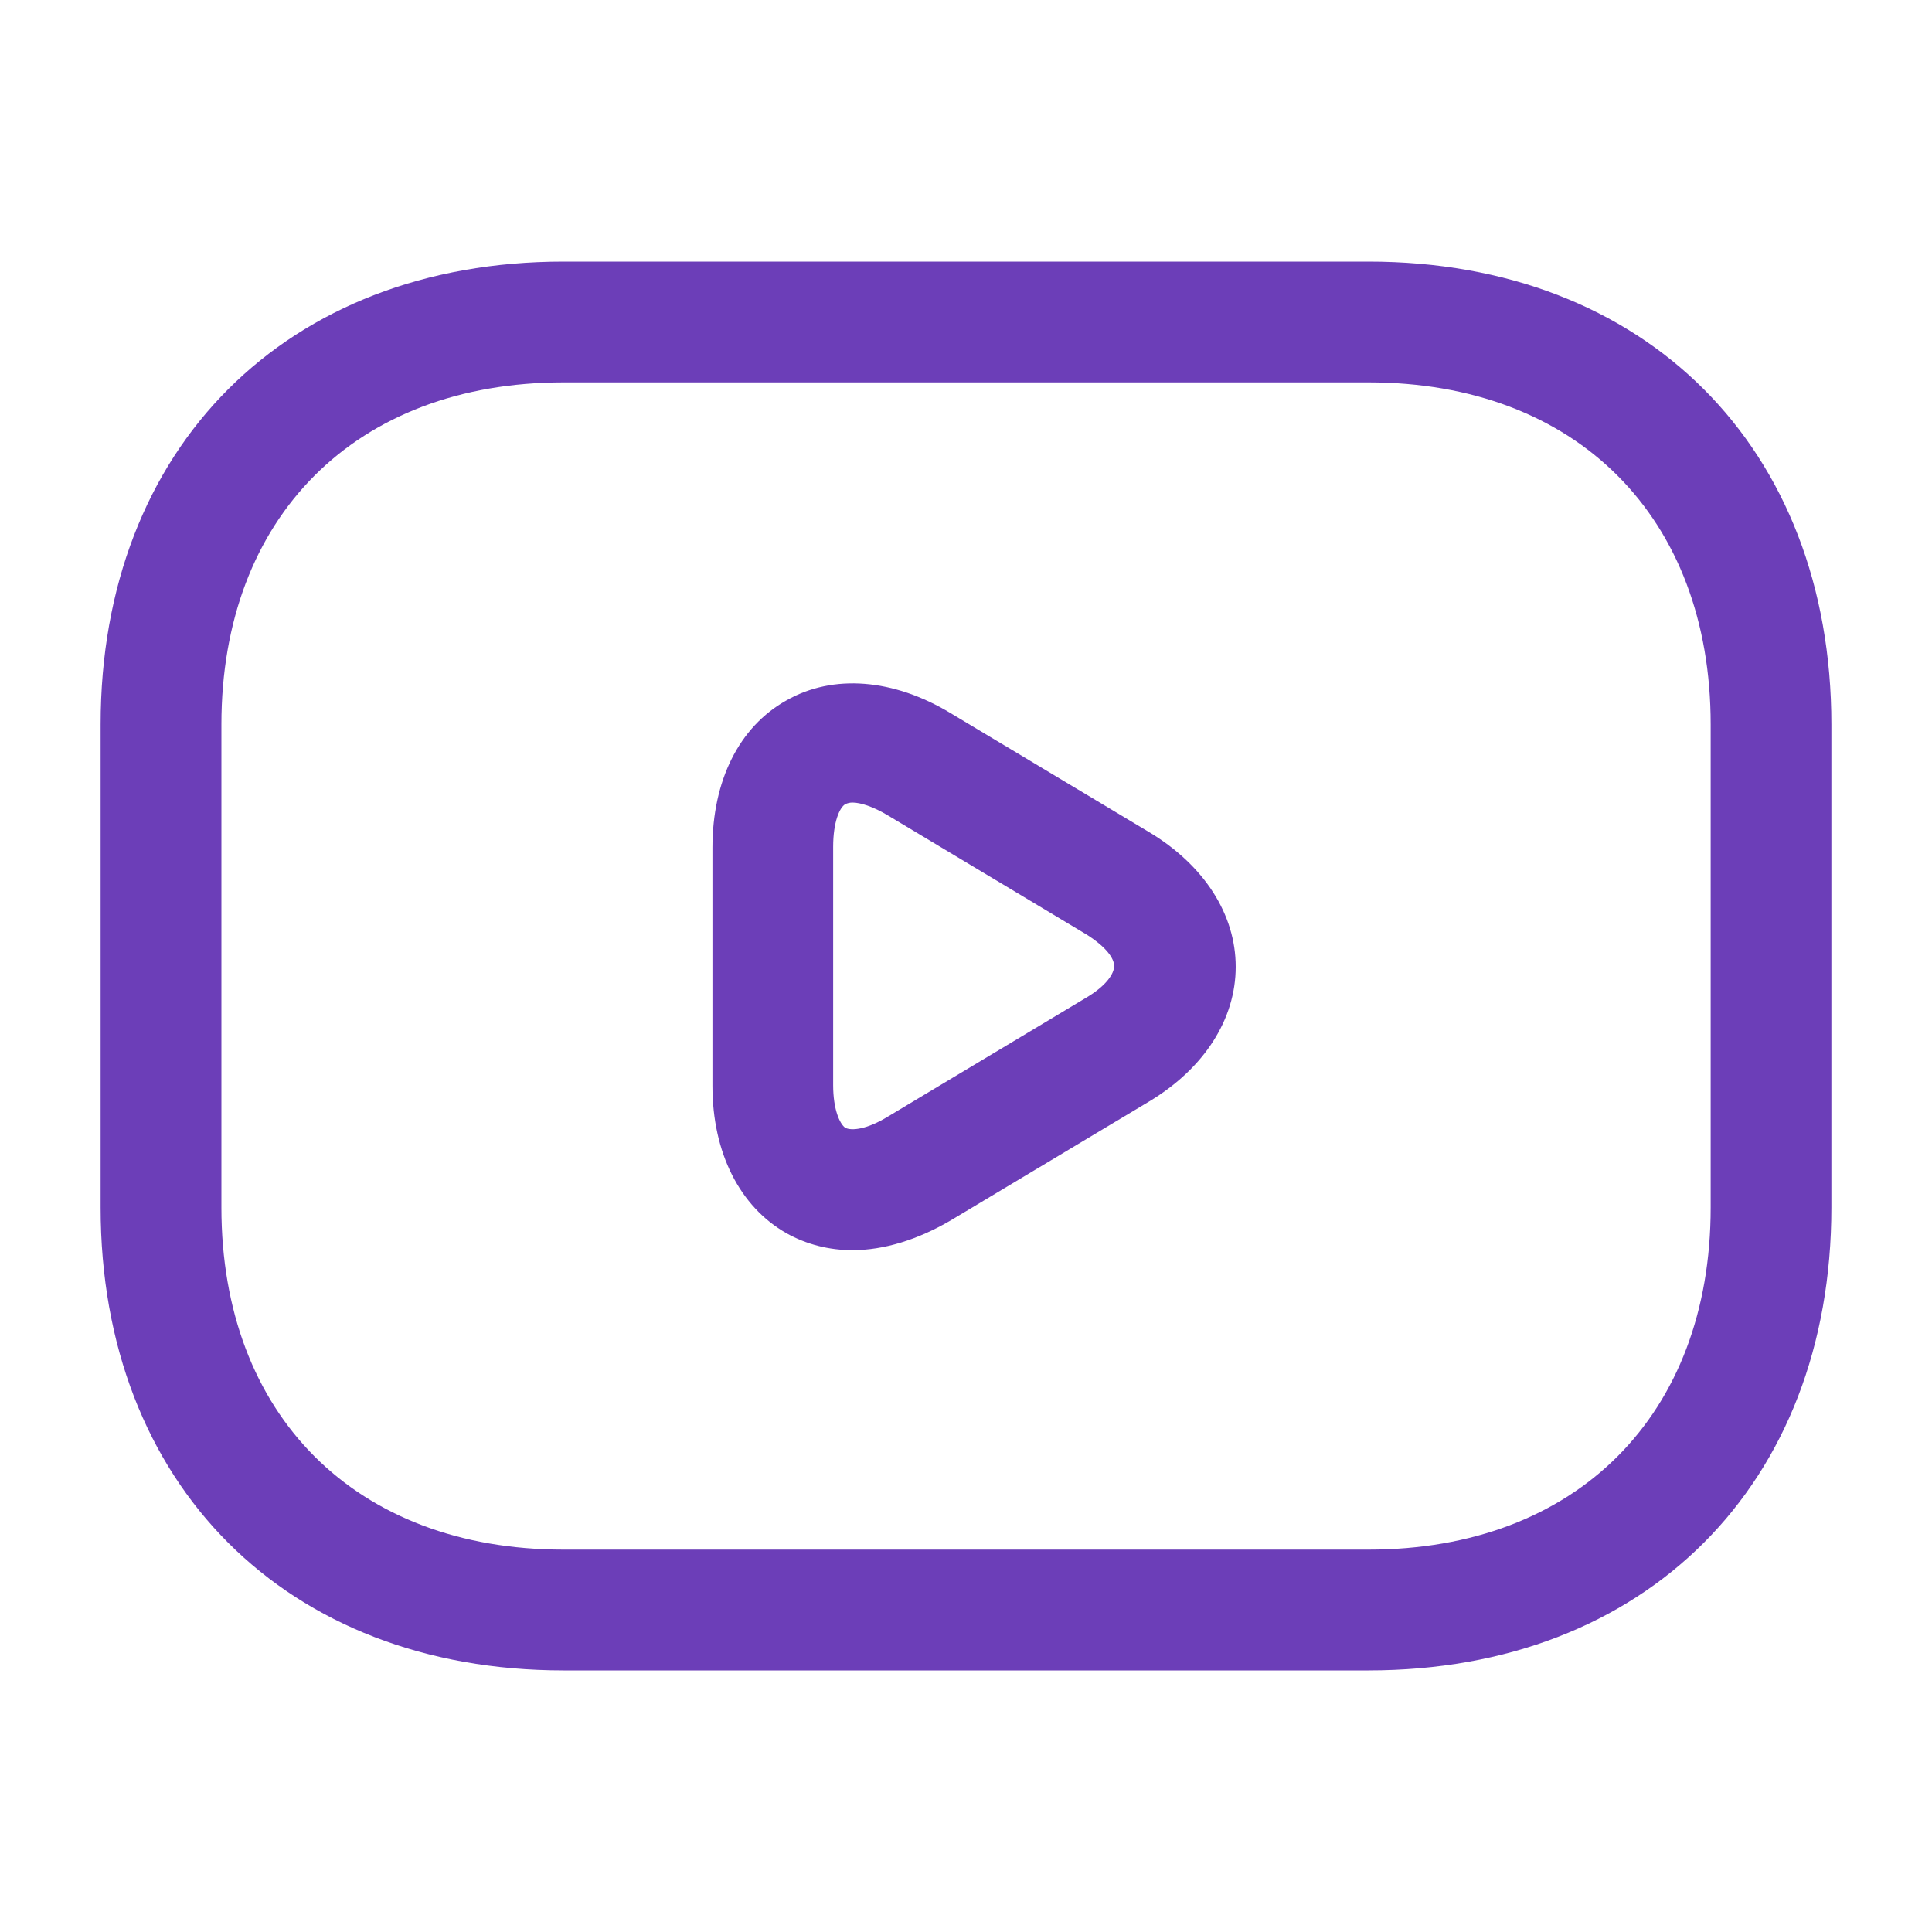
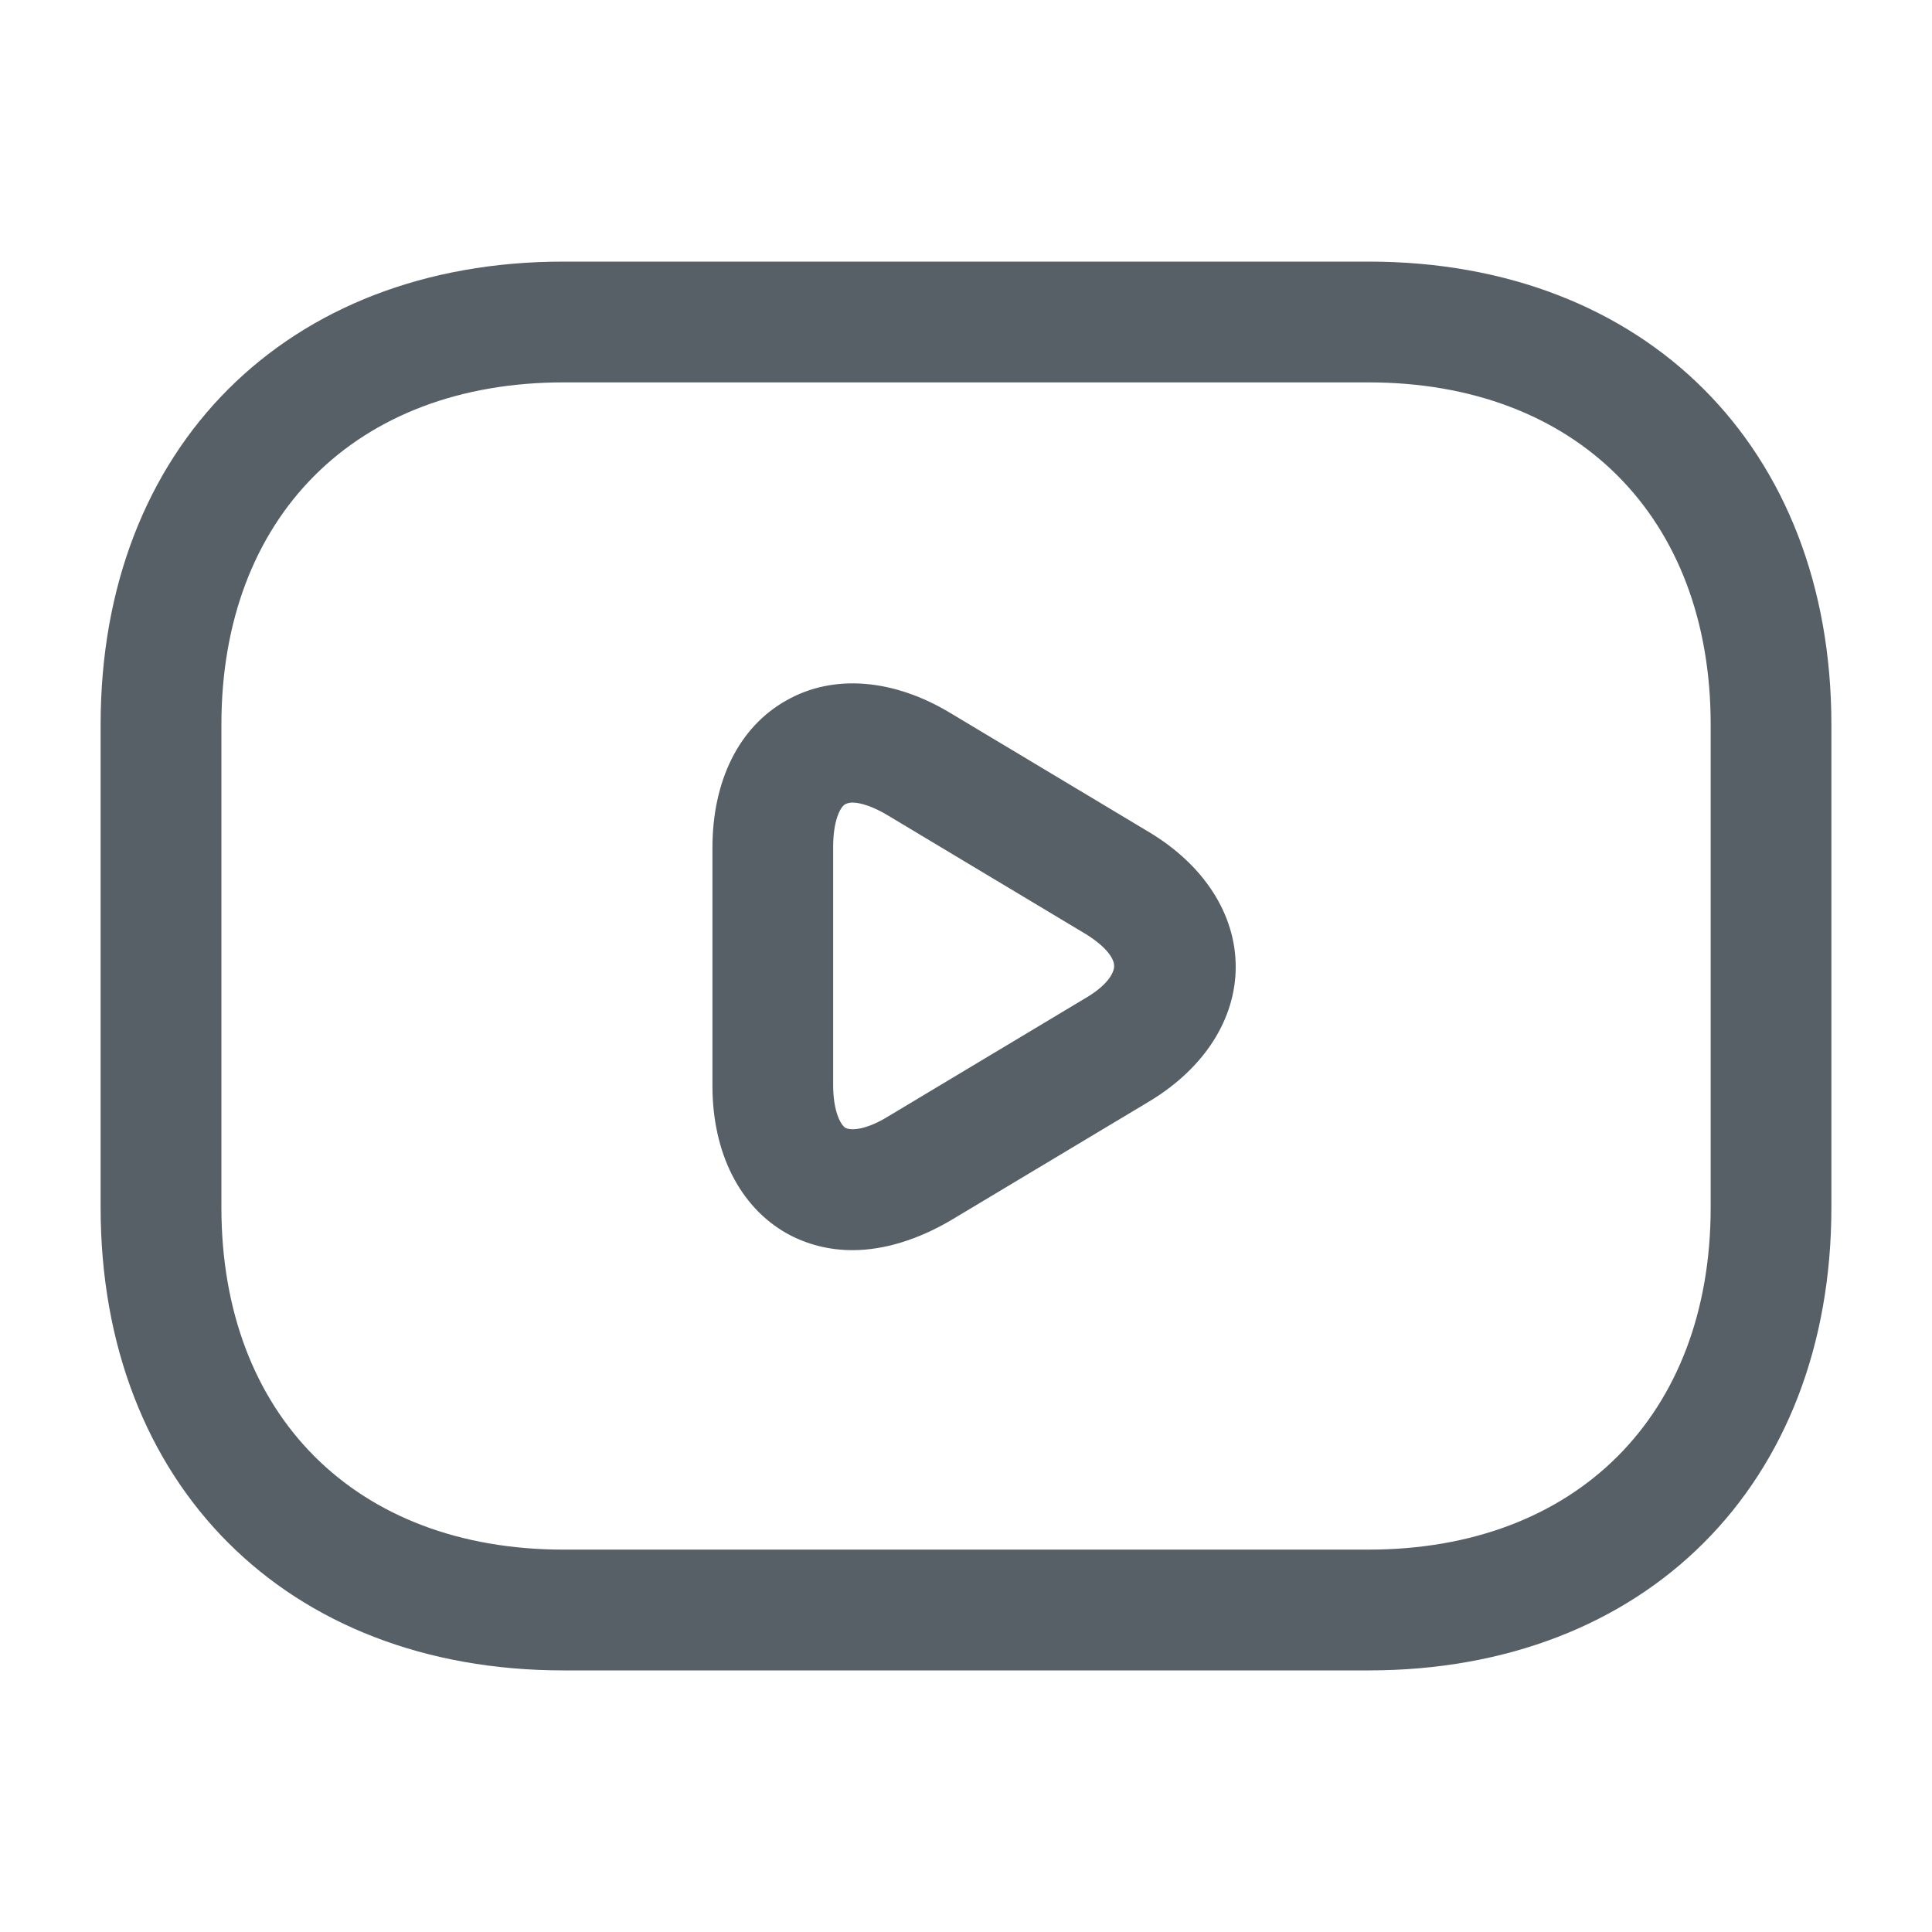
<svg xmlns="http://www.w3.org/2000/svg" width="25" height="25" viewBox="0 0 25 25" fill="none">
-   <path d="M17.708 21.615H7.292C3.708 21.615 1.302 19.208 1.302 15.625V9.375C1.302 5.792 3.708 3.385 7.292 3.385H17.708C21.292 3.385 23.698 5.792 23.698 9.375V15.625C23.698 19.208 21.292 21.615 17.708 21.615ZM7.292 4.948C4.604 4.948 2.865 6.688 2.865 9.375V15.625C2.865 18.313 4.604 20.052 7.292 20.052H17.708C20.396 20.052 22.136 18.313 22.136 15.625V9.375C22.136 6.688 20.396 4.948 17.708 4.948H7.292Z" fill="#6C3EB8" />
-   <path d="M11.031 16.177C10.729 16.177 10.438 16.104 10.177 15.958C9.573 15.615 9.219 14.917 9.219 14.052V10.969C9.219 10.104 9.562 9.406 10.177 9.063C10.781 8.719 11.562 8.781 12.302 9.229L14.875 10.771C15.583 11.198 15.99 11.833 15.99 12.51C15.99 13.188 15.583 13.823 14.875 14.25L12.302 15.792C11.875 16.042 11.438 16.177 11.031 16.177ZM11.031 10.385C10.999 10.385 10.967 10.392 10.938 10.406C10.865 10.448 10.781 10.635 10.781 10.958V14.042C10.781 14.354 10.865 14.542 10.938 14.594C11.021 14.635 11.219 14.615 11.49 14.448L14.062 12.906C14.323 12.75 14.417 12.594 14.417 12.5C14.417 12.406 14.323 12.26 14.062 12.094L11.49 10.552C11.302 10.438 11.135 10.385 11.031 10.385Z" fill="#6C3EB8" />
+   <path d="M17.708 21.615H7.292C3.708 21.615 1.302 19.208 1.302 15.625V9.375C1.302 5.792 3.708 3.385 7.292 3.385H17.708C21.292 3.385 23.698 5.792 23.698 9.375V15.625C23.698 19.208 21.292 21.615 17.708 21.615ZM7.292 4.948C4.604 4.948 2.865 6.688 2.865 9.375V15.625C2.865 18.313 4.604 20.052 7.292 20.052H17.708C20.396 20.052 22.136 18.313 22.136 15.625V9.375C22.136 6.688 20.396 4.948 17.708 4.948H7.292Z" fill="#576067" />
+   <path d="M11.031 16.177C10.729 16.177 10.438 16.104 10.177 15.958C9.573 15.615 9.219 14.917 9.219 14.052V10.969C9.219 10.104 9.562 9.406 10.177 9.063C10.781 8.719 11.562 8.781 12.302 9.229L14.875 10.771C15.583 11.198 15.99 11.833 15.99 12.51C15.99 13.188 15.583 13.823 14.875 14.25L12.302 15.792C11.875 16.042 11.438 16.177 11.031 16.177ZM11.031 10.385C10.999 10.385 10.967 10.392 10.938 10.406C10.865 10.448 10.781 10.635 10.781 10.958V14.042C10.781 14.354 10.865 14.542 10.938 14.594C11.021 14.635 11.219 14.615 11.49 14.448L14.062 12.906C14.323 12.75 14.417 12.594 14.417 12.5C14.417 12.406 14.323 12.26 14.062 12.094L11.49 10.552C11.302 10.438 11.135 10.385 11.031 10.385Z" fill="#576067" />
</svg>
